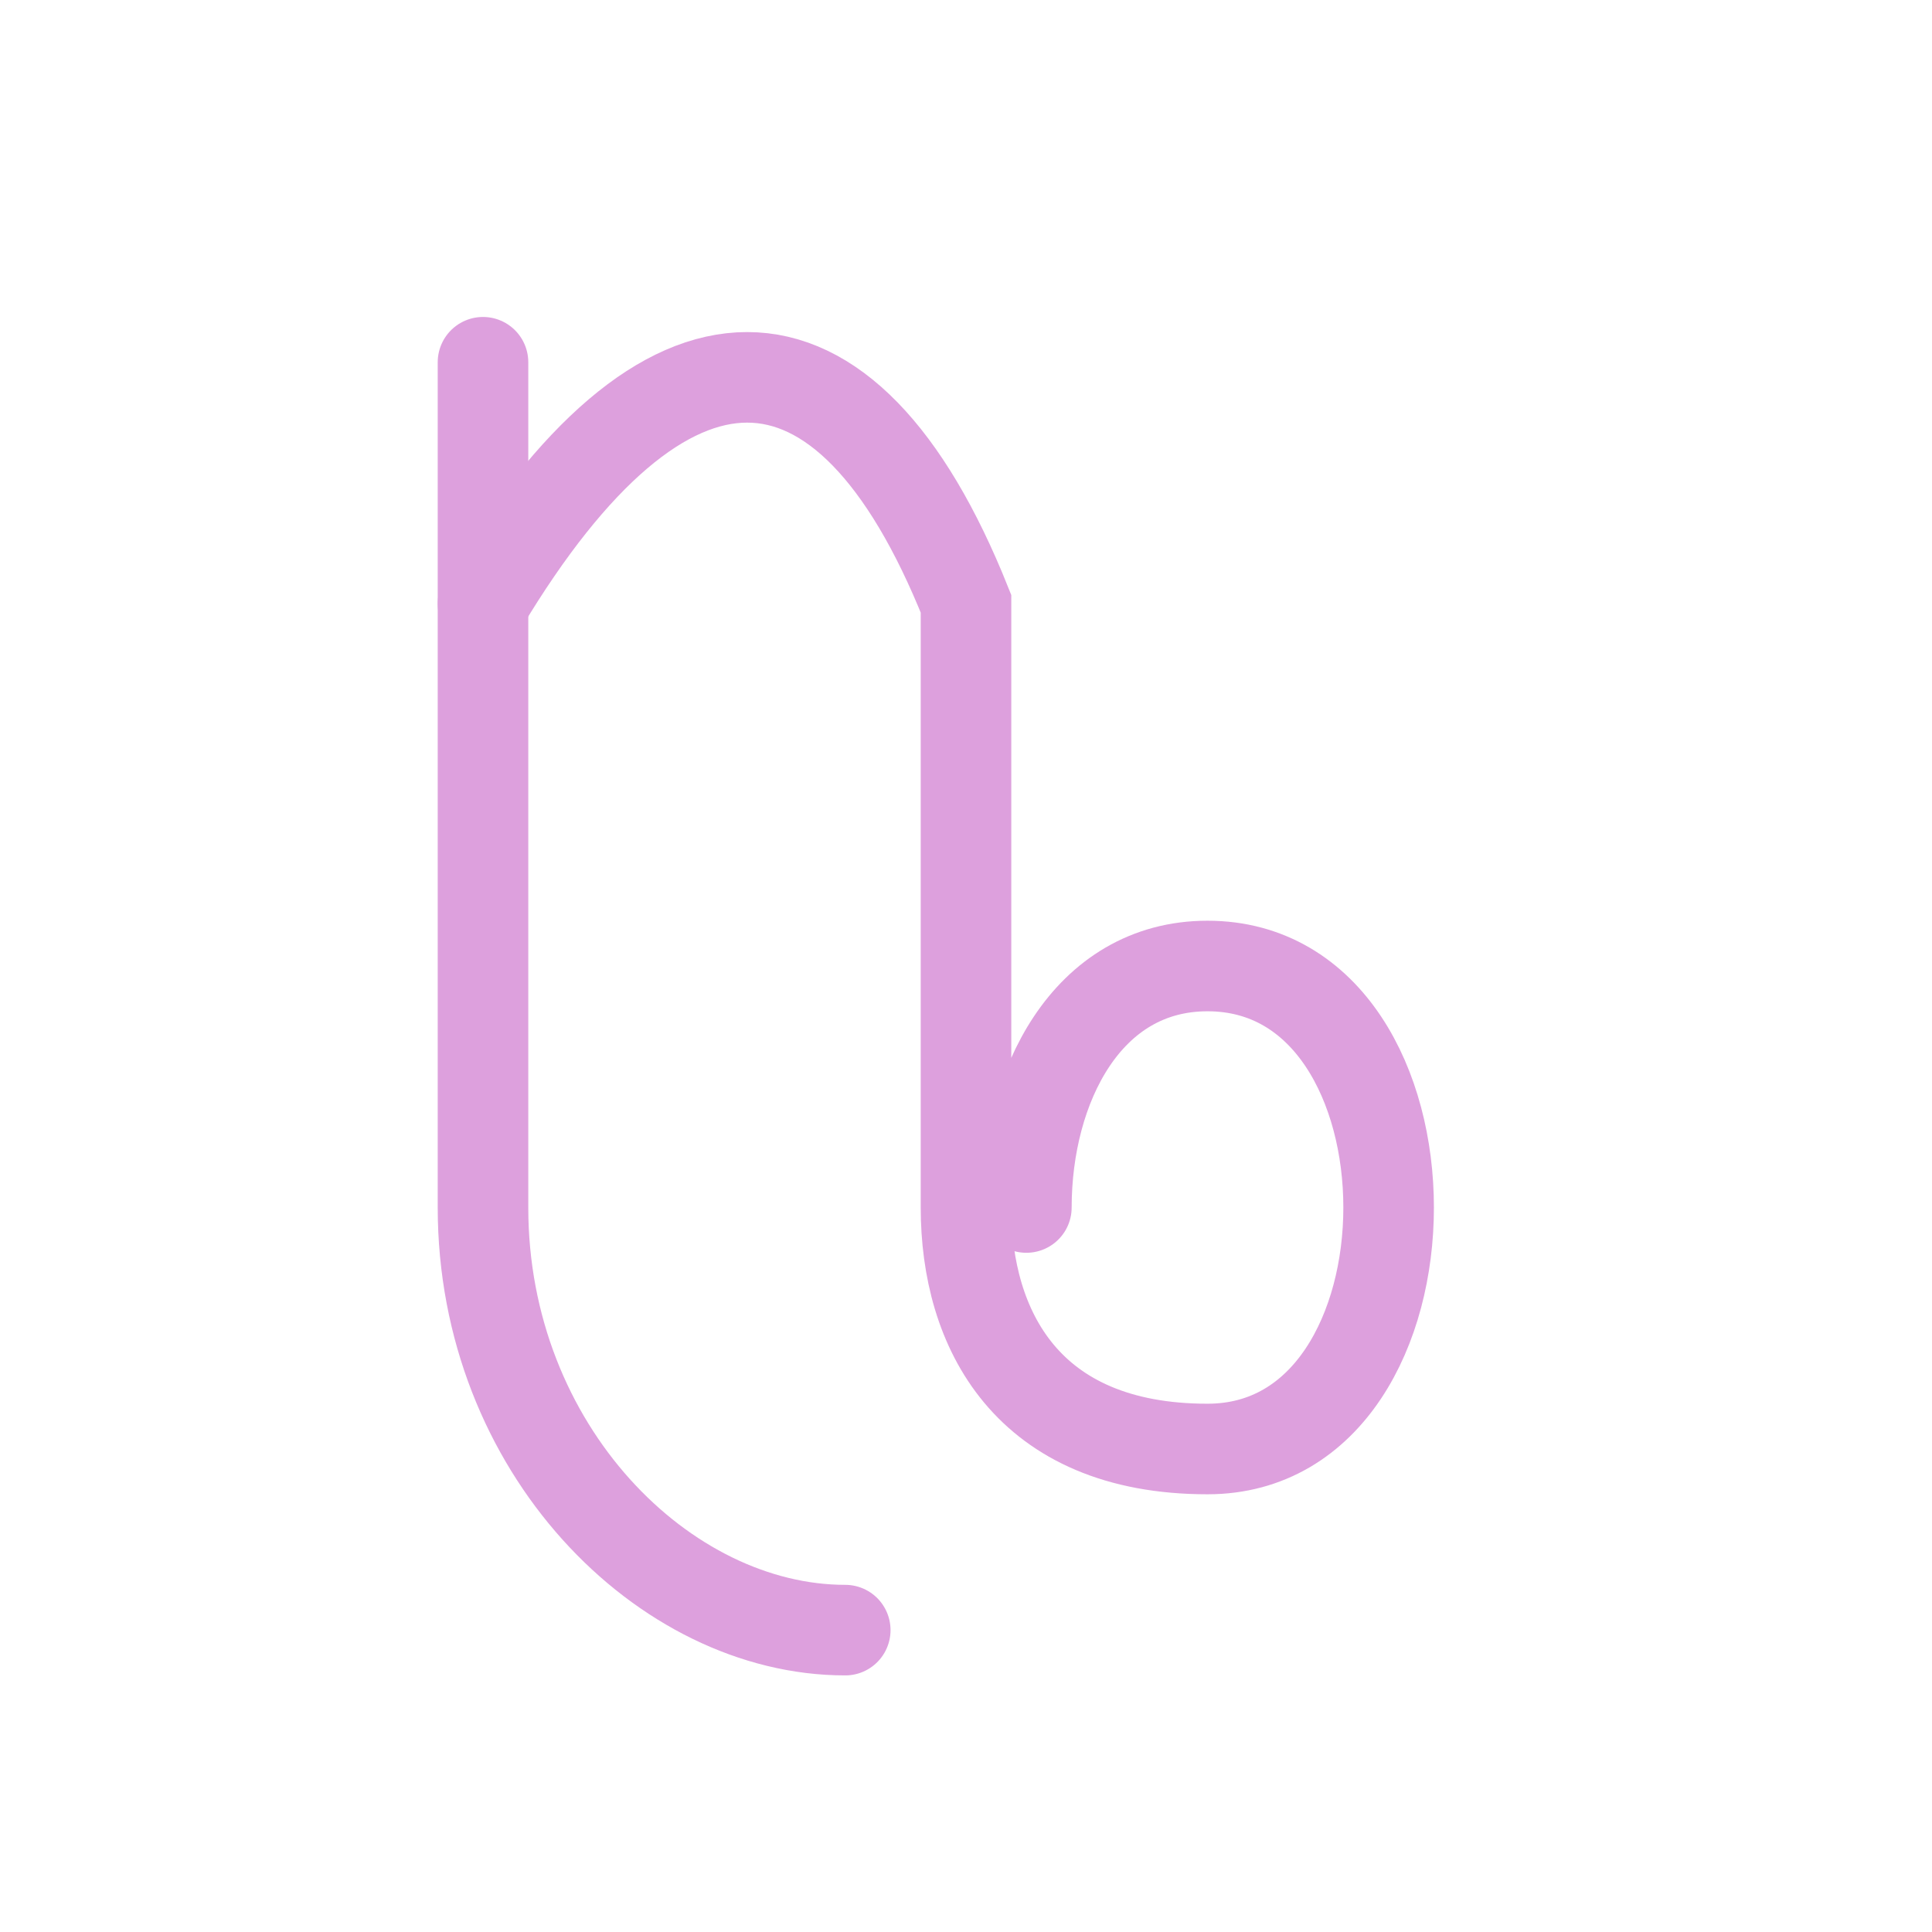
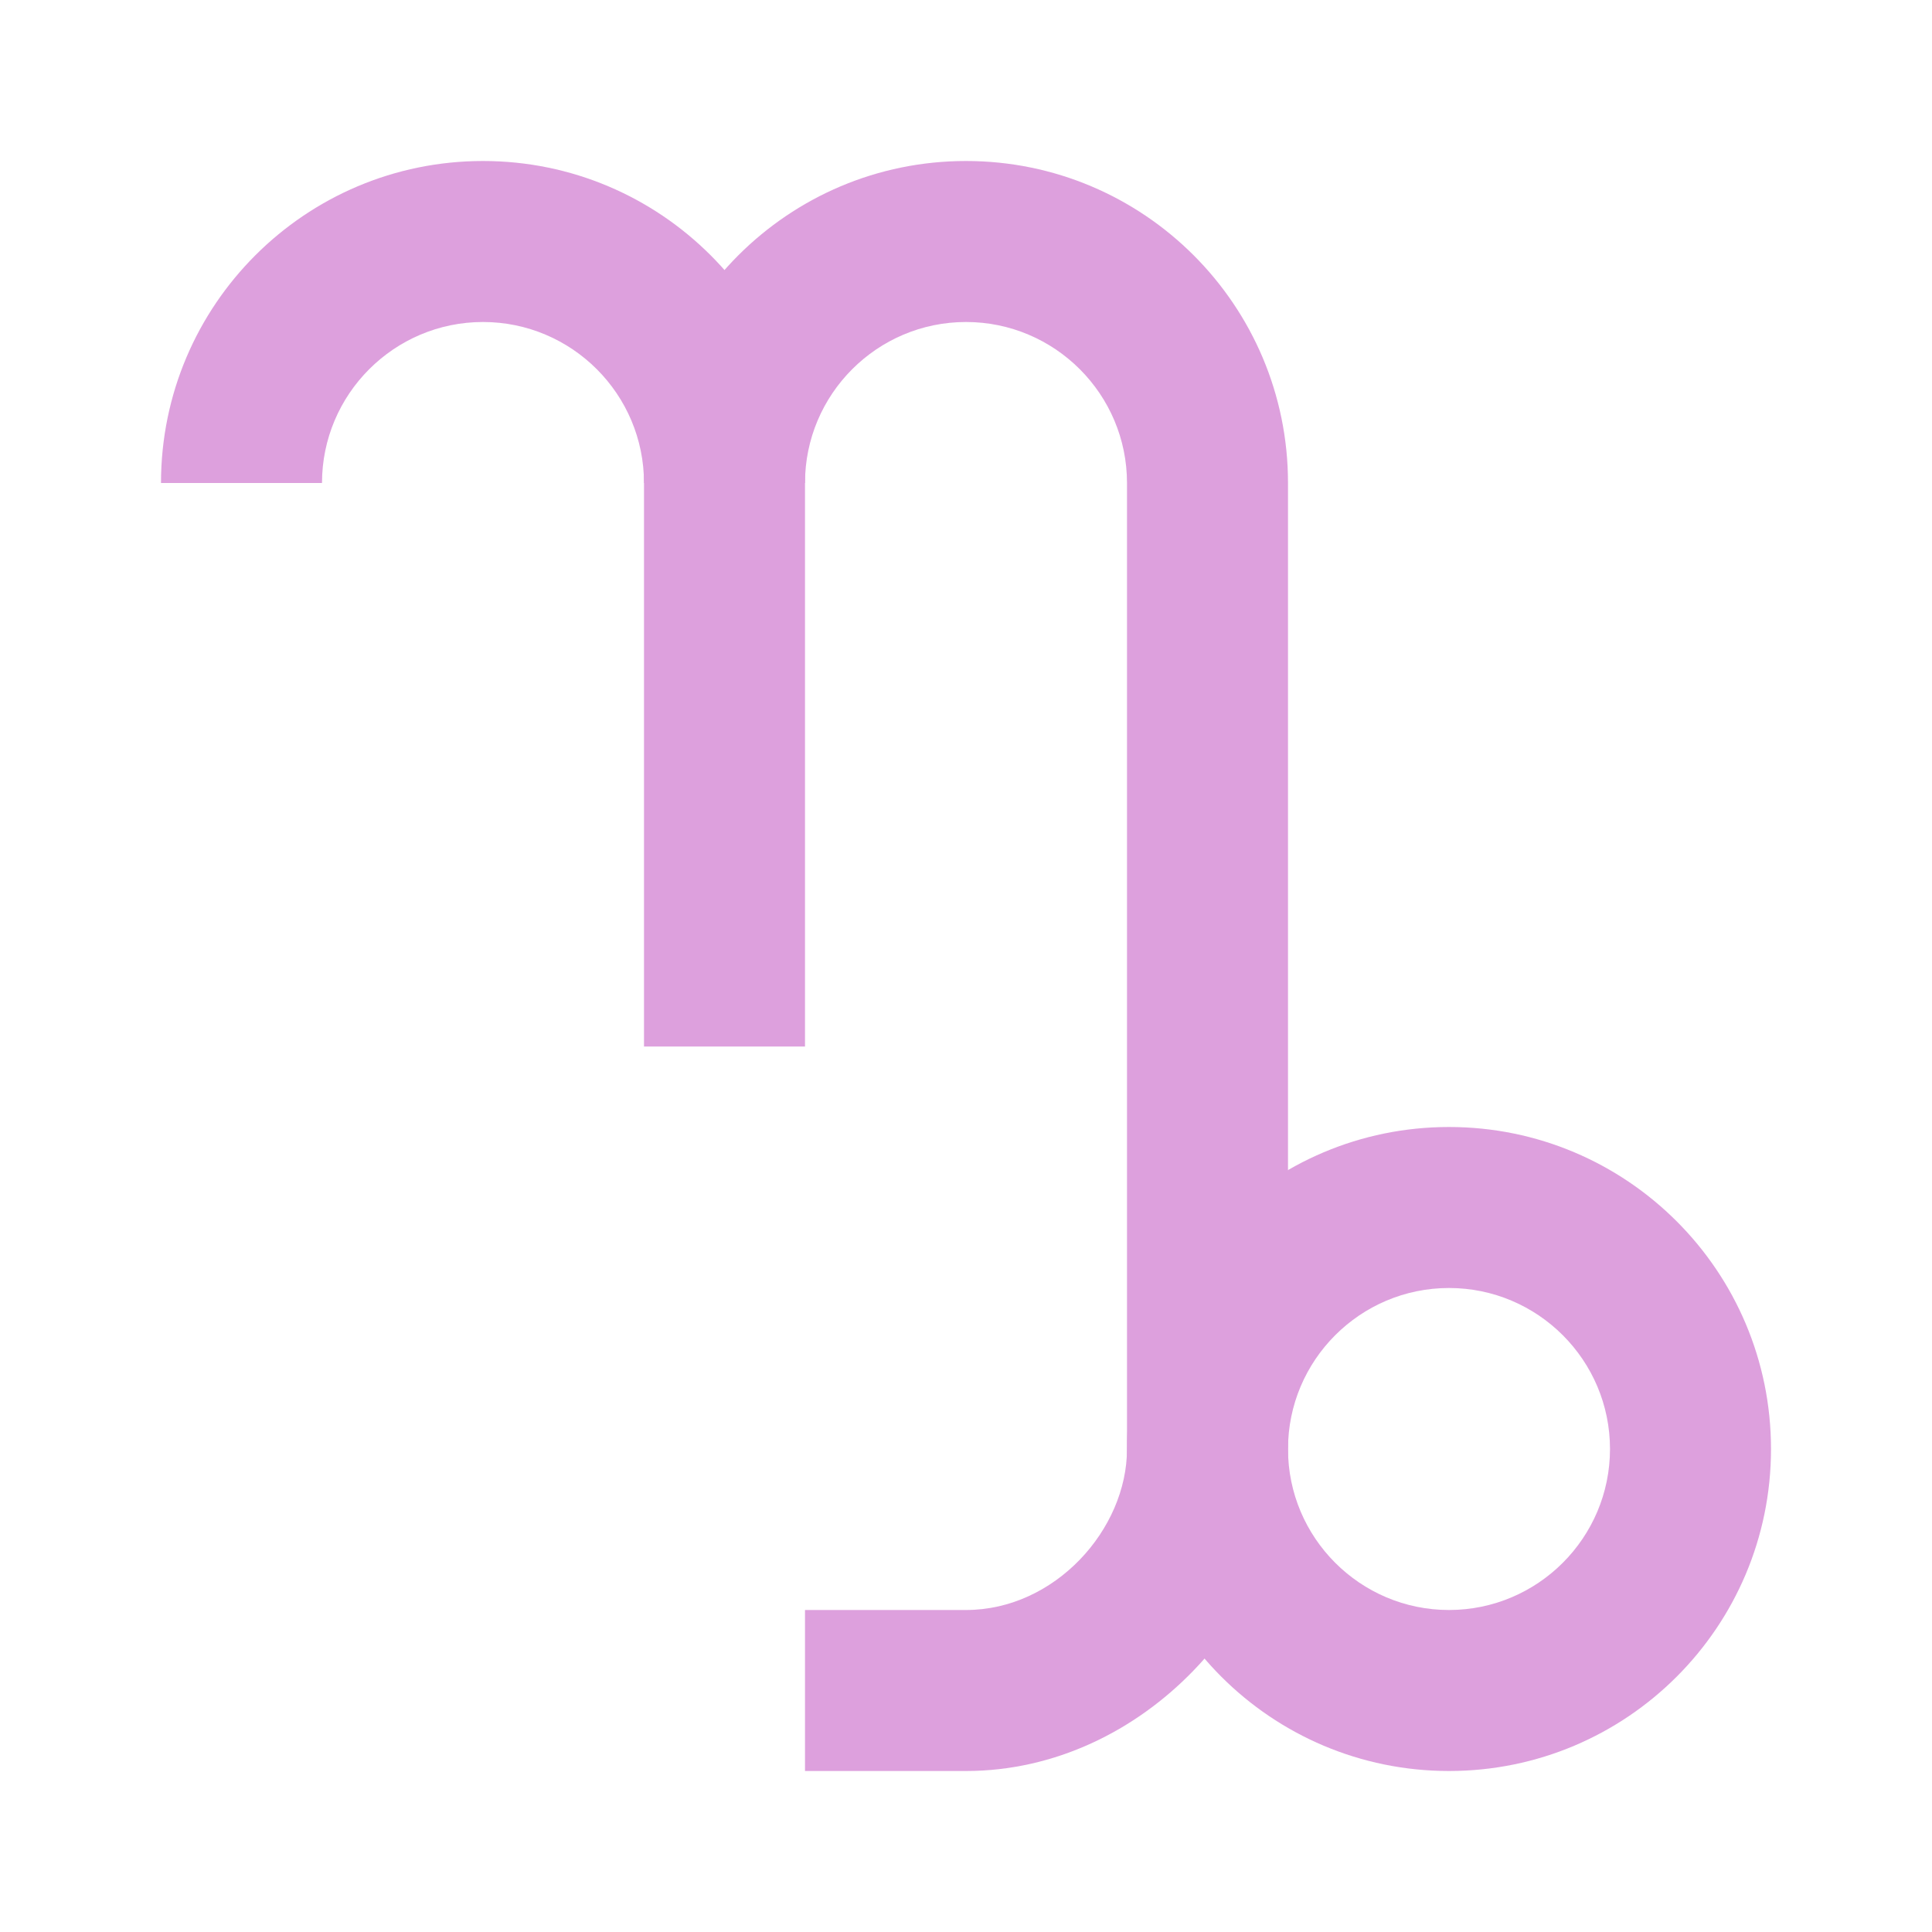
- <svg xmlns="http://www.w3.org/2000/svg" viewBox="0 0 64 64" fill="none">
-   <path d="M16 12v28c0 8 6 14 12 14" stroke="#DDA0DD" stroke-width="3" stroke-linecap="round" fill="none" />
-   <path d="M16 20c6-10 12-10 16 0v20c0 4 2 8 8 8 4 0 6-4 6-8s-2-8-6-8-6 4-6 8" stroke="#DDA0DD" stroke-width="3" stroke-linecap="round" fill="none" />
+ <svg xmlns="http://www.w3.org/2000/svg" width="24px" height="24px" viewBox="0 0 24 24" version="1.1">
+   <g id="Capricorn" stroke="none" stroke-width="1" fill="none" fill-rule="evenodd">
+     <path d="M6,2 C3.791,2 2,3.791 2,6 L4,6 C4,4.897 4.897,4 6,4 C7.103,4 8,4.897 8,6 L10,6 C10,3.791 8.209,2 6,2" id="Head" fill="#DDA0DD" />
+     <path d="M12,2 C9.791,2 8,3.791 8,6 L8,13 L10,13 L10,6 C10,4.897 10.897,4 12,4 C13.103,4 14,4.897 14,6 L14,18 L16,18 L16,6 C16,3.791 14.209,2 12,2" id="Top-Tail" fill="#DDA0DD" />
+     <path d="M12,22 L10,22 L10,20 L12,20 C13.103,20 14,19 14,18 L16,18 C16,20 14.209,22 12,22 Z" id="Tail" fill="#DDA0DD" />
+     <path d="M18,14 C15.791,14 14,15.791 14,18 C14,20.209 15.791,22 18,22 C20.209,22 22,20.209 22,18 C22,15.791 20.209,14 18,14 M18,16 C19.103,16 20,16.897 20,18 C20,19.103 19.103,20 18,20 C16.897,20 16,19.103 16,18 C16,16.897 16.897,16 18,16" id="Head" fill="#DDA0DD" />
+   </g>
</svg>
